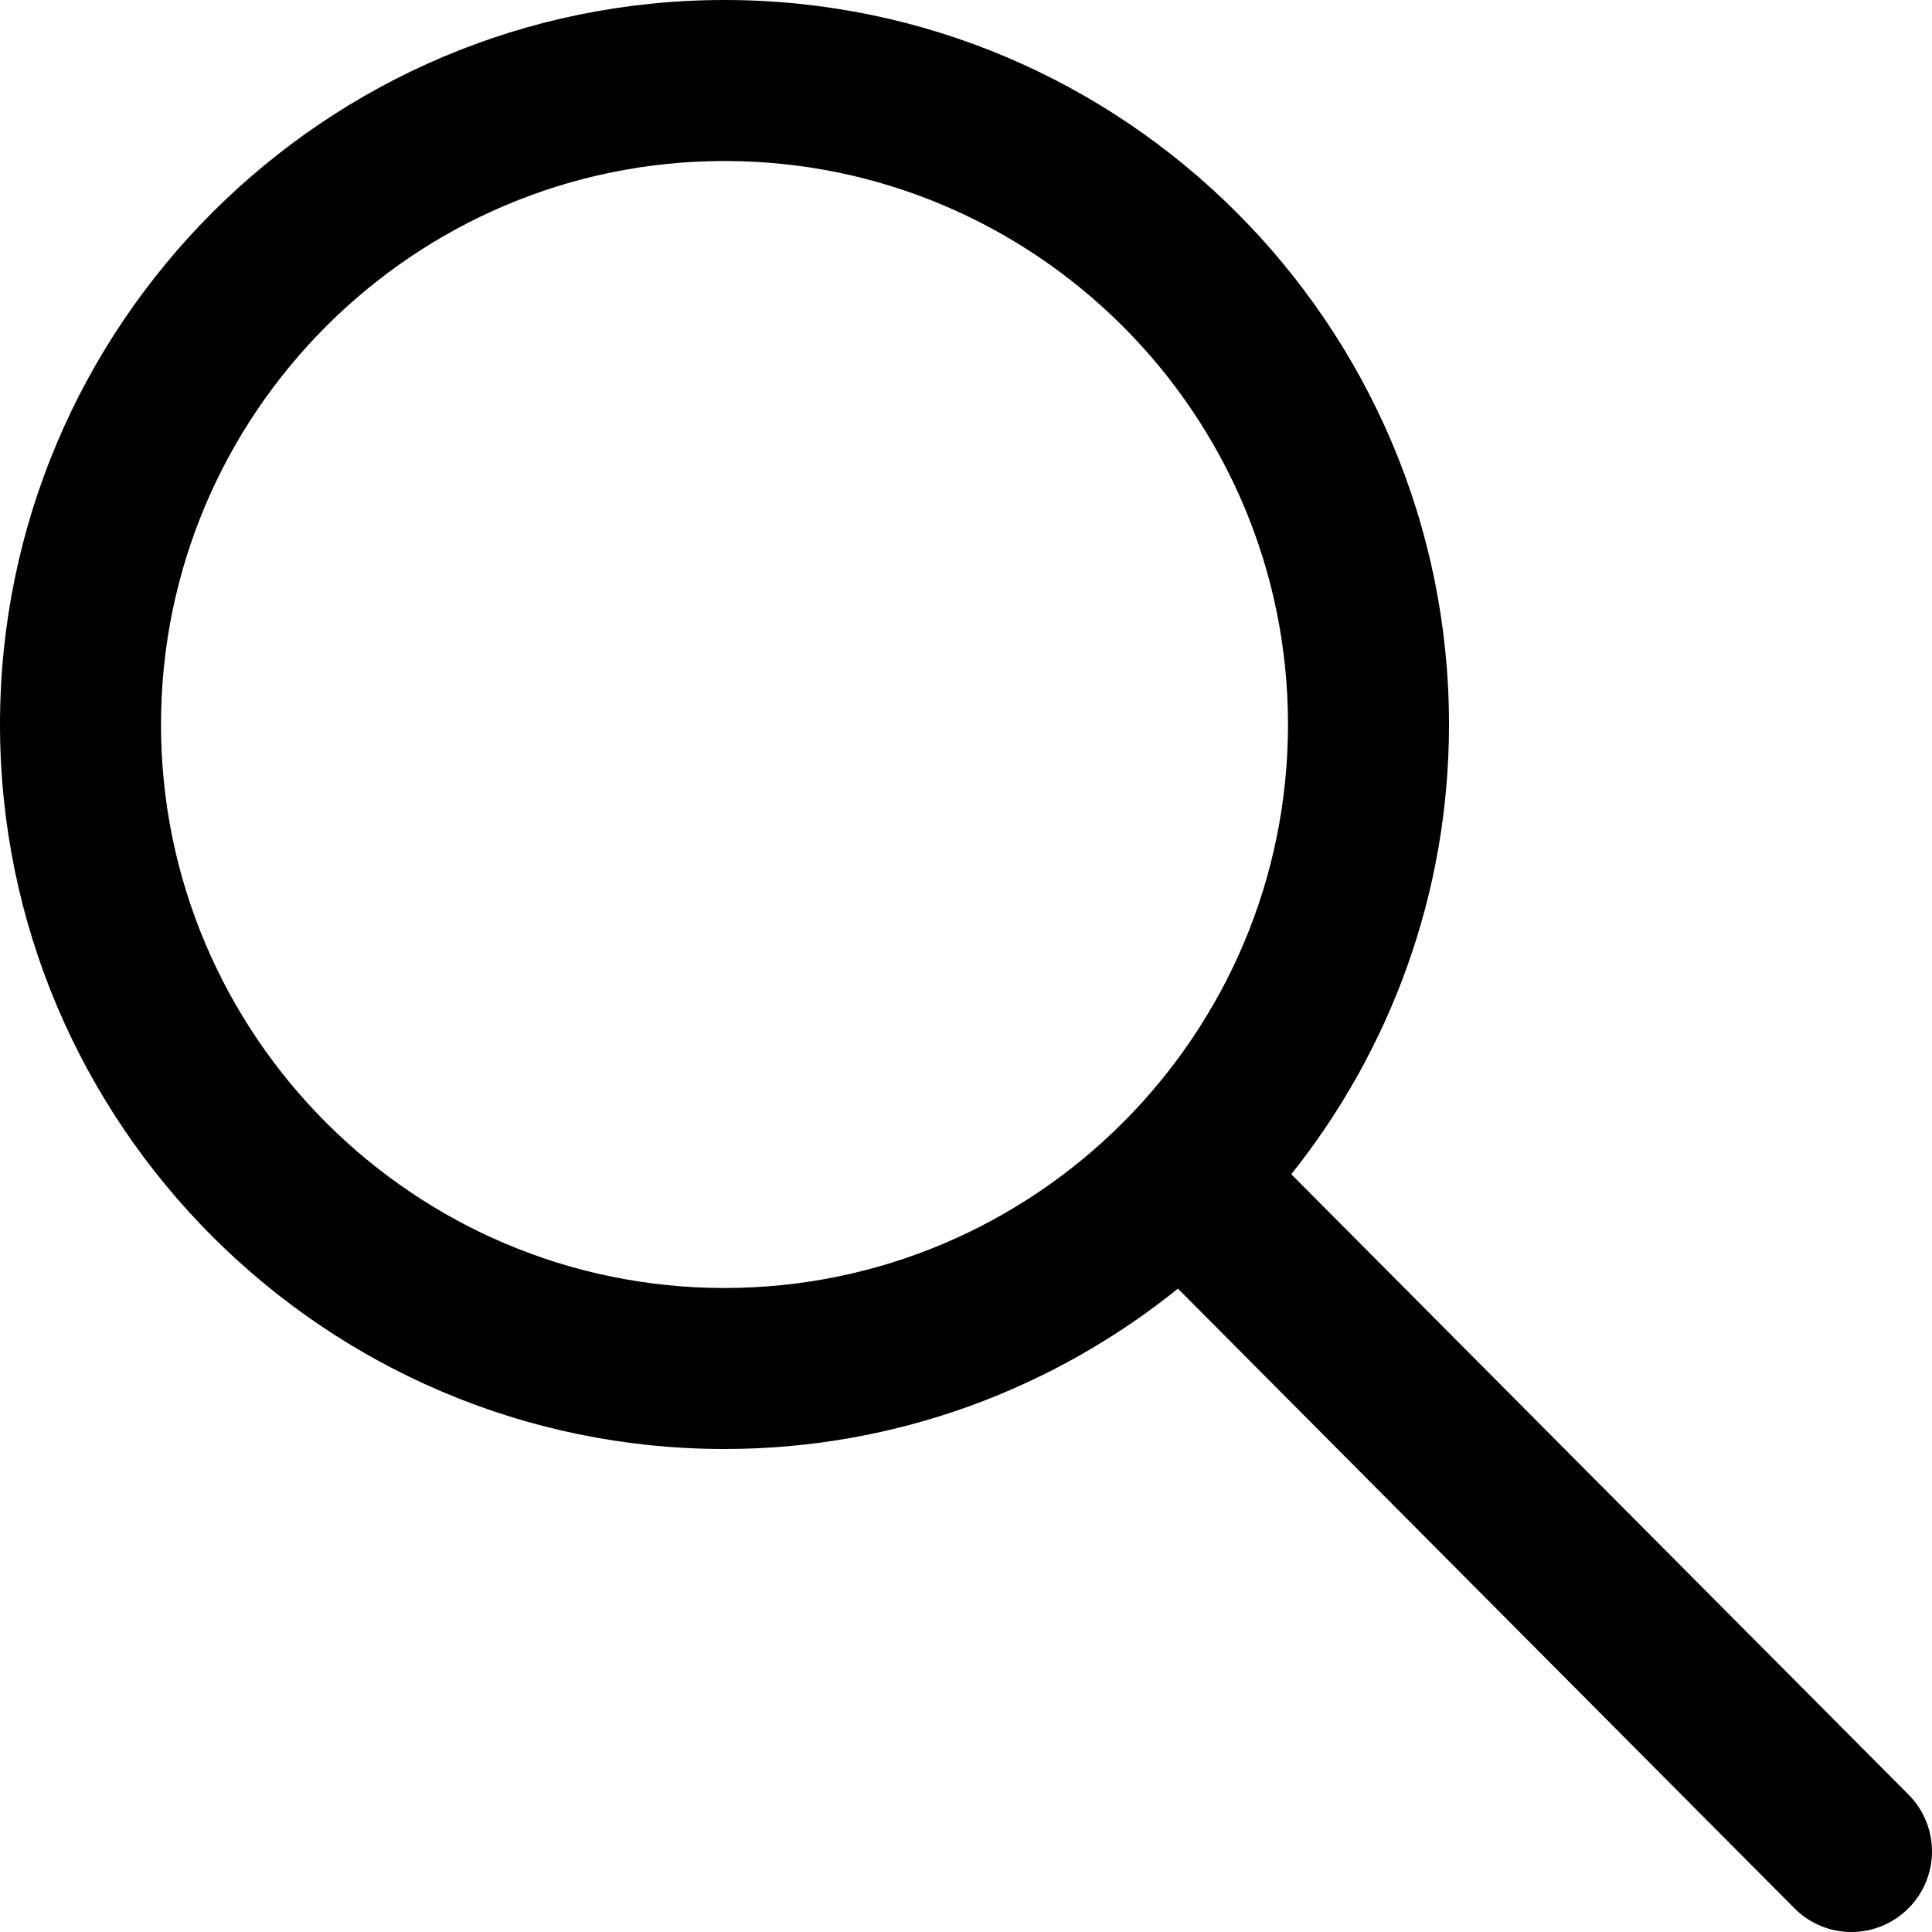
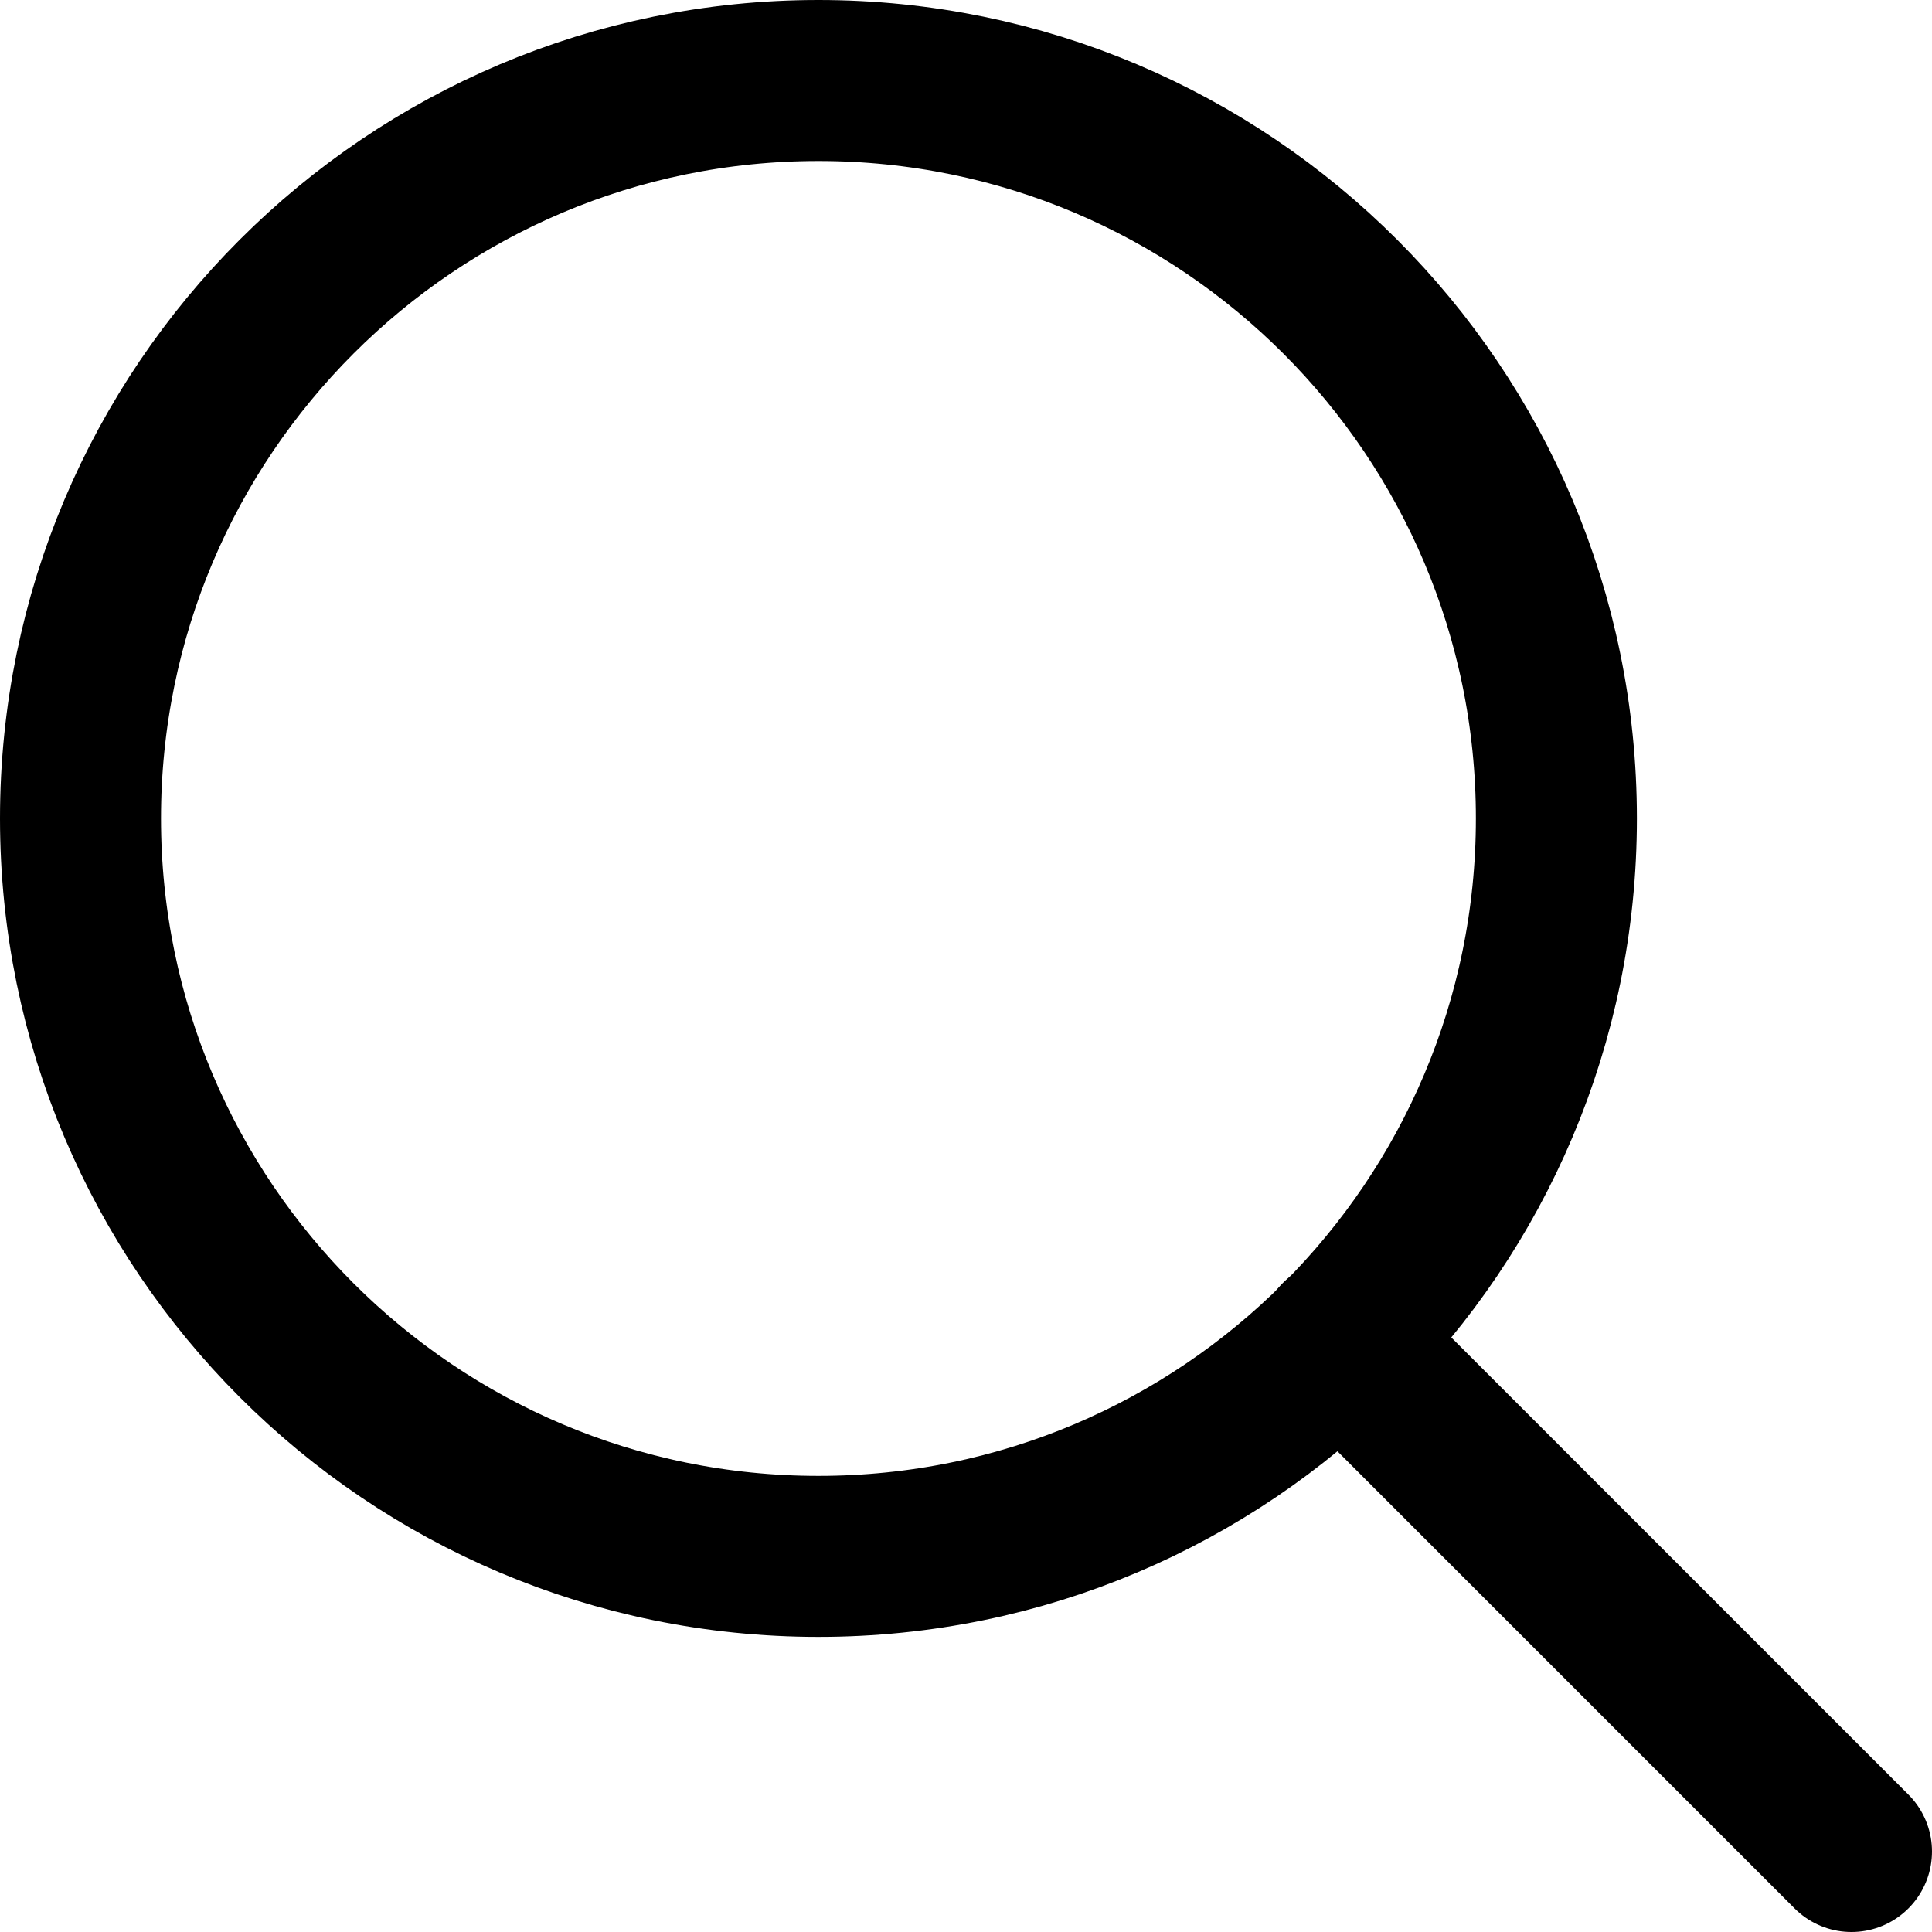
- <svg xmlns="http://www.w3.org/2000/svg" width="24px" height="24px" viewBox="0 0 24 24" version="1.1">
-   <defs />
-   <g id="Icons" stroke="none" stroke-width="1">
-     <g id="search">
-       <path d="M9,18 C11.131,18 13.089,17.251 14.633,16.008 L22.291,23.705 C22.68,24.097 23.312,24.099 23.705,23.708 C24.097,23.318 24.098,22.685 23.709,22.294 L16.041,14.587 C17.264,13.052 18,11.111 18,9 C18,4.037 13.963,0 9,0 C4.037,0 0,4.037 0,9 C0,13.962 4.037,18 9,18 L9,18 Z M9,2 C12.859,2 16,5.14 16,9 C16,12.859 12.859,16 9,16 C5.14,16 2,12.859 2,9 C2,5.14 5.14,2 9,2 L9,2 Z" />
-     </g>
+ <svg xmlns="http://www.w3.org/2000/svg" width="24" height="24" viewBox="0 0 24 24">
+   <g class="icon-stroke" fill="none" fill-rule="evenodd" stroke="#000000" stroke-width="2" transform="translate(1 1)" stroke-linecap="round" stroke-linejoin="round">
+     <circle cx="9.167" cy="9.167" r="9.167" />
+     <path d="M22,22 L15.644,15.644" />
  </g>
</svg>
